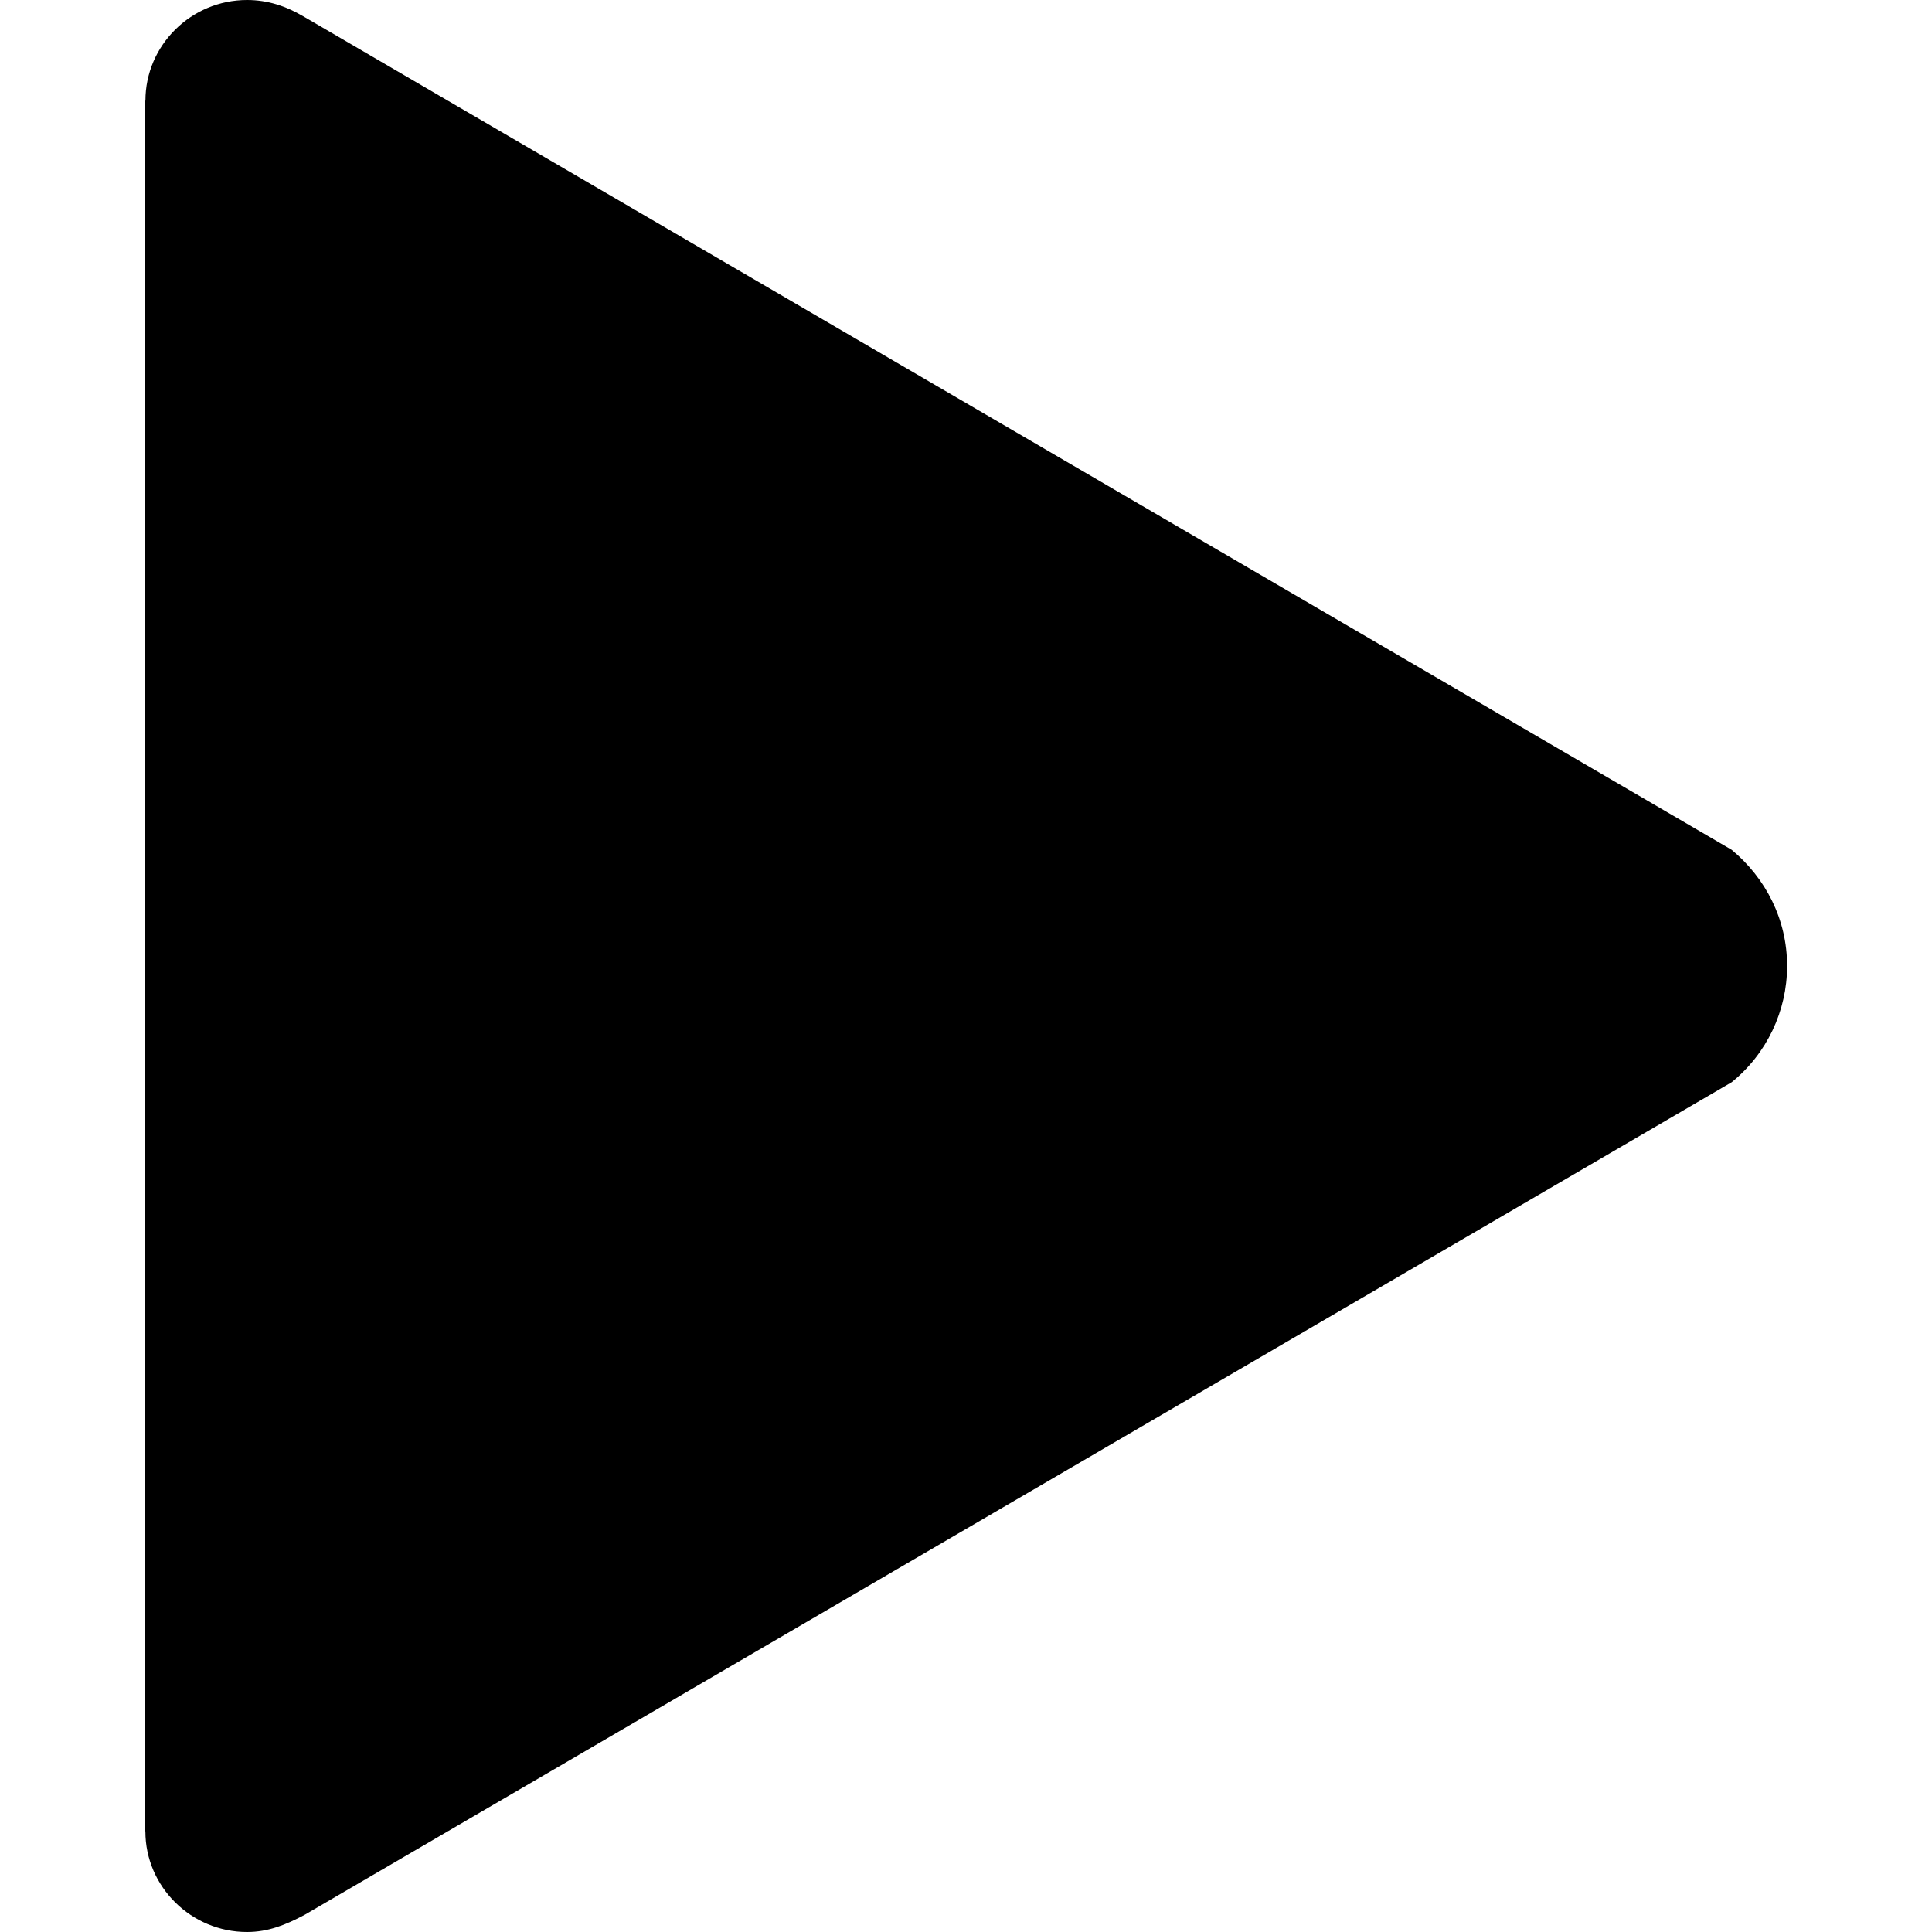
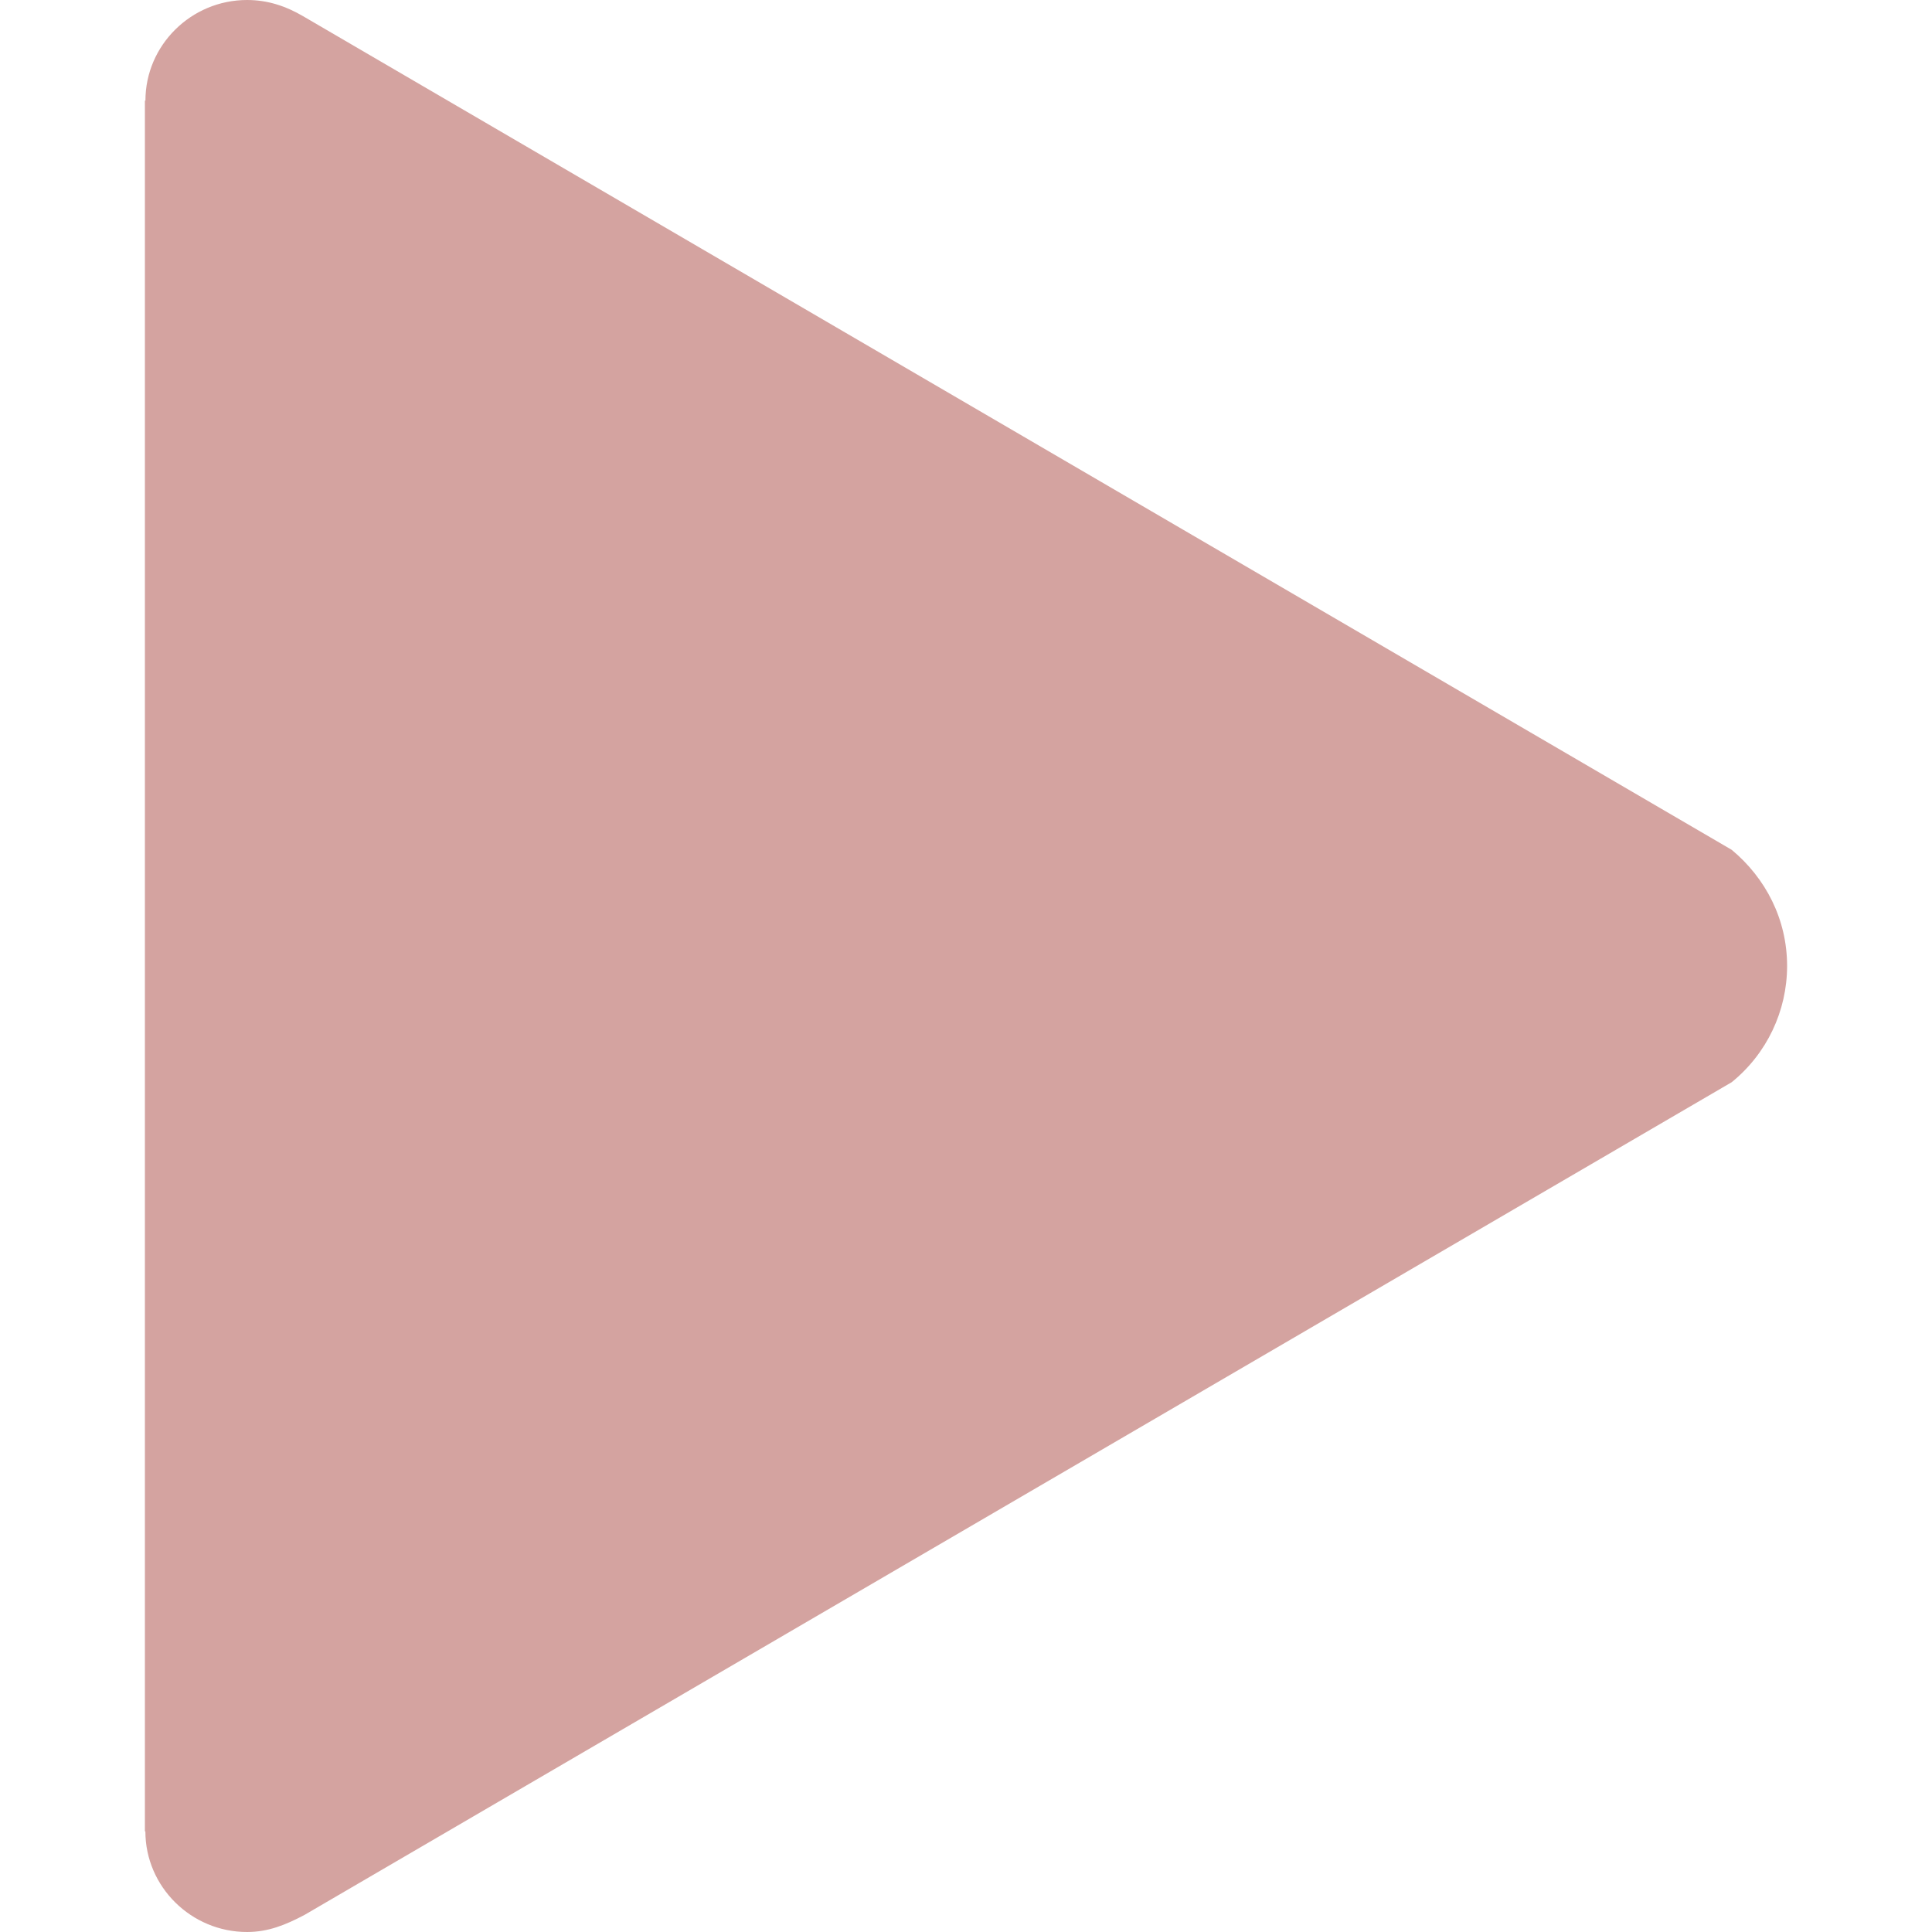
<svg xmlns="http://www.w3.org/2000/svg" t="1549434642795" class="icon" style="" viewBox="0 0 1024 1024" version="1.1" p-id="1130" width="32" height="32">
  <defs>
    <style type="text/css" />
  </defs>
-   <path d="M917.811 450.406L160.589 8.55C151.373 3.174 141.824 0 130.944 0 101.274 0 77.082 24.013 77.082 53.325H76.8v917.35h0.256C77.056 999.987 101.299 1024 130.944 1024c11.162 0 20.403-3.738 30.464-9.062l756.429-441.344A79.334 79.334 0 0 0 947.2 512c0-24.806-11.418-46.669-29.389-61.594z" p-id="1131" />
+   <path d="M917.811 450.406L160.589 8.55C151.373 3.174 141.824 0 130.944 0 101.274 0 77.082 24.013 77.082 53.325H76.8v917.35h0.256C77.056 999.987 101.299 1024 130.944 1024c11.162 0 20.403-3.738 30.464-9.062l756.429-441.344A79.334 79.334 0 0 0 947.2 512c0-24.806-11.418-46.669-29.389-61.594z" p-id="1131" fill="#D4A3A0" />
</svg>
